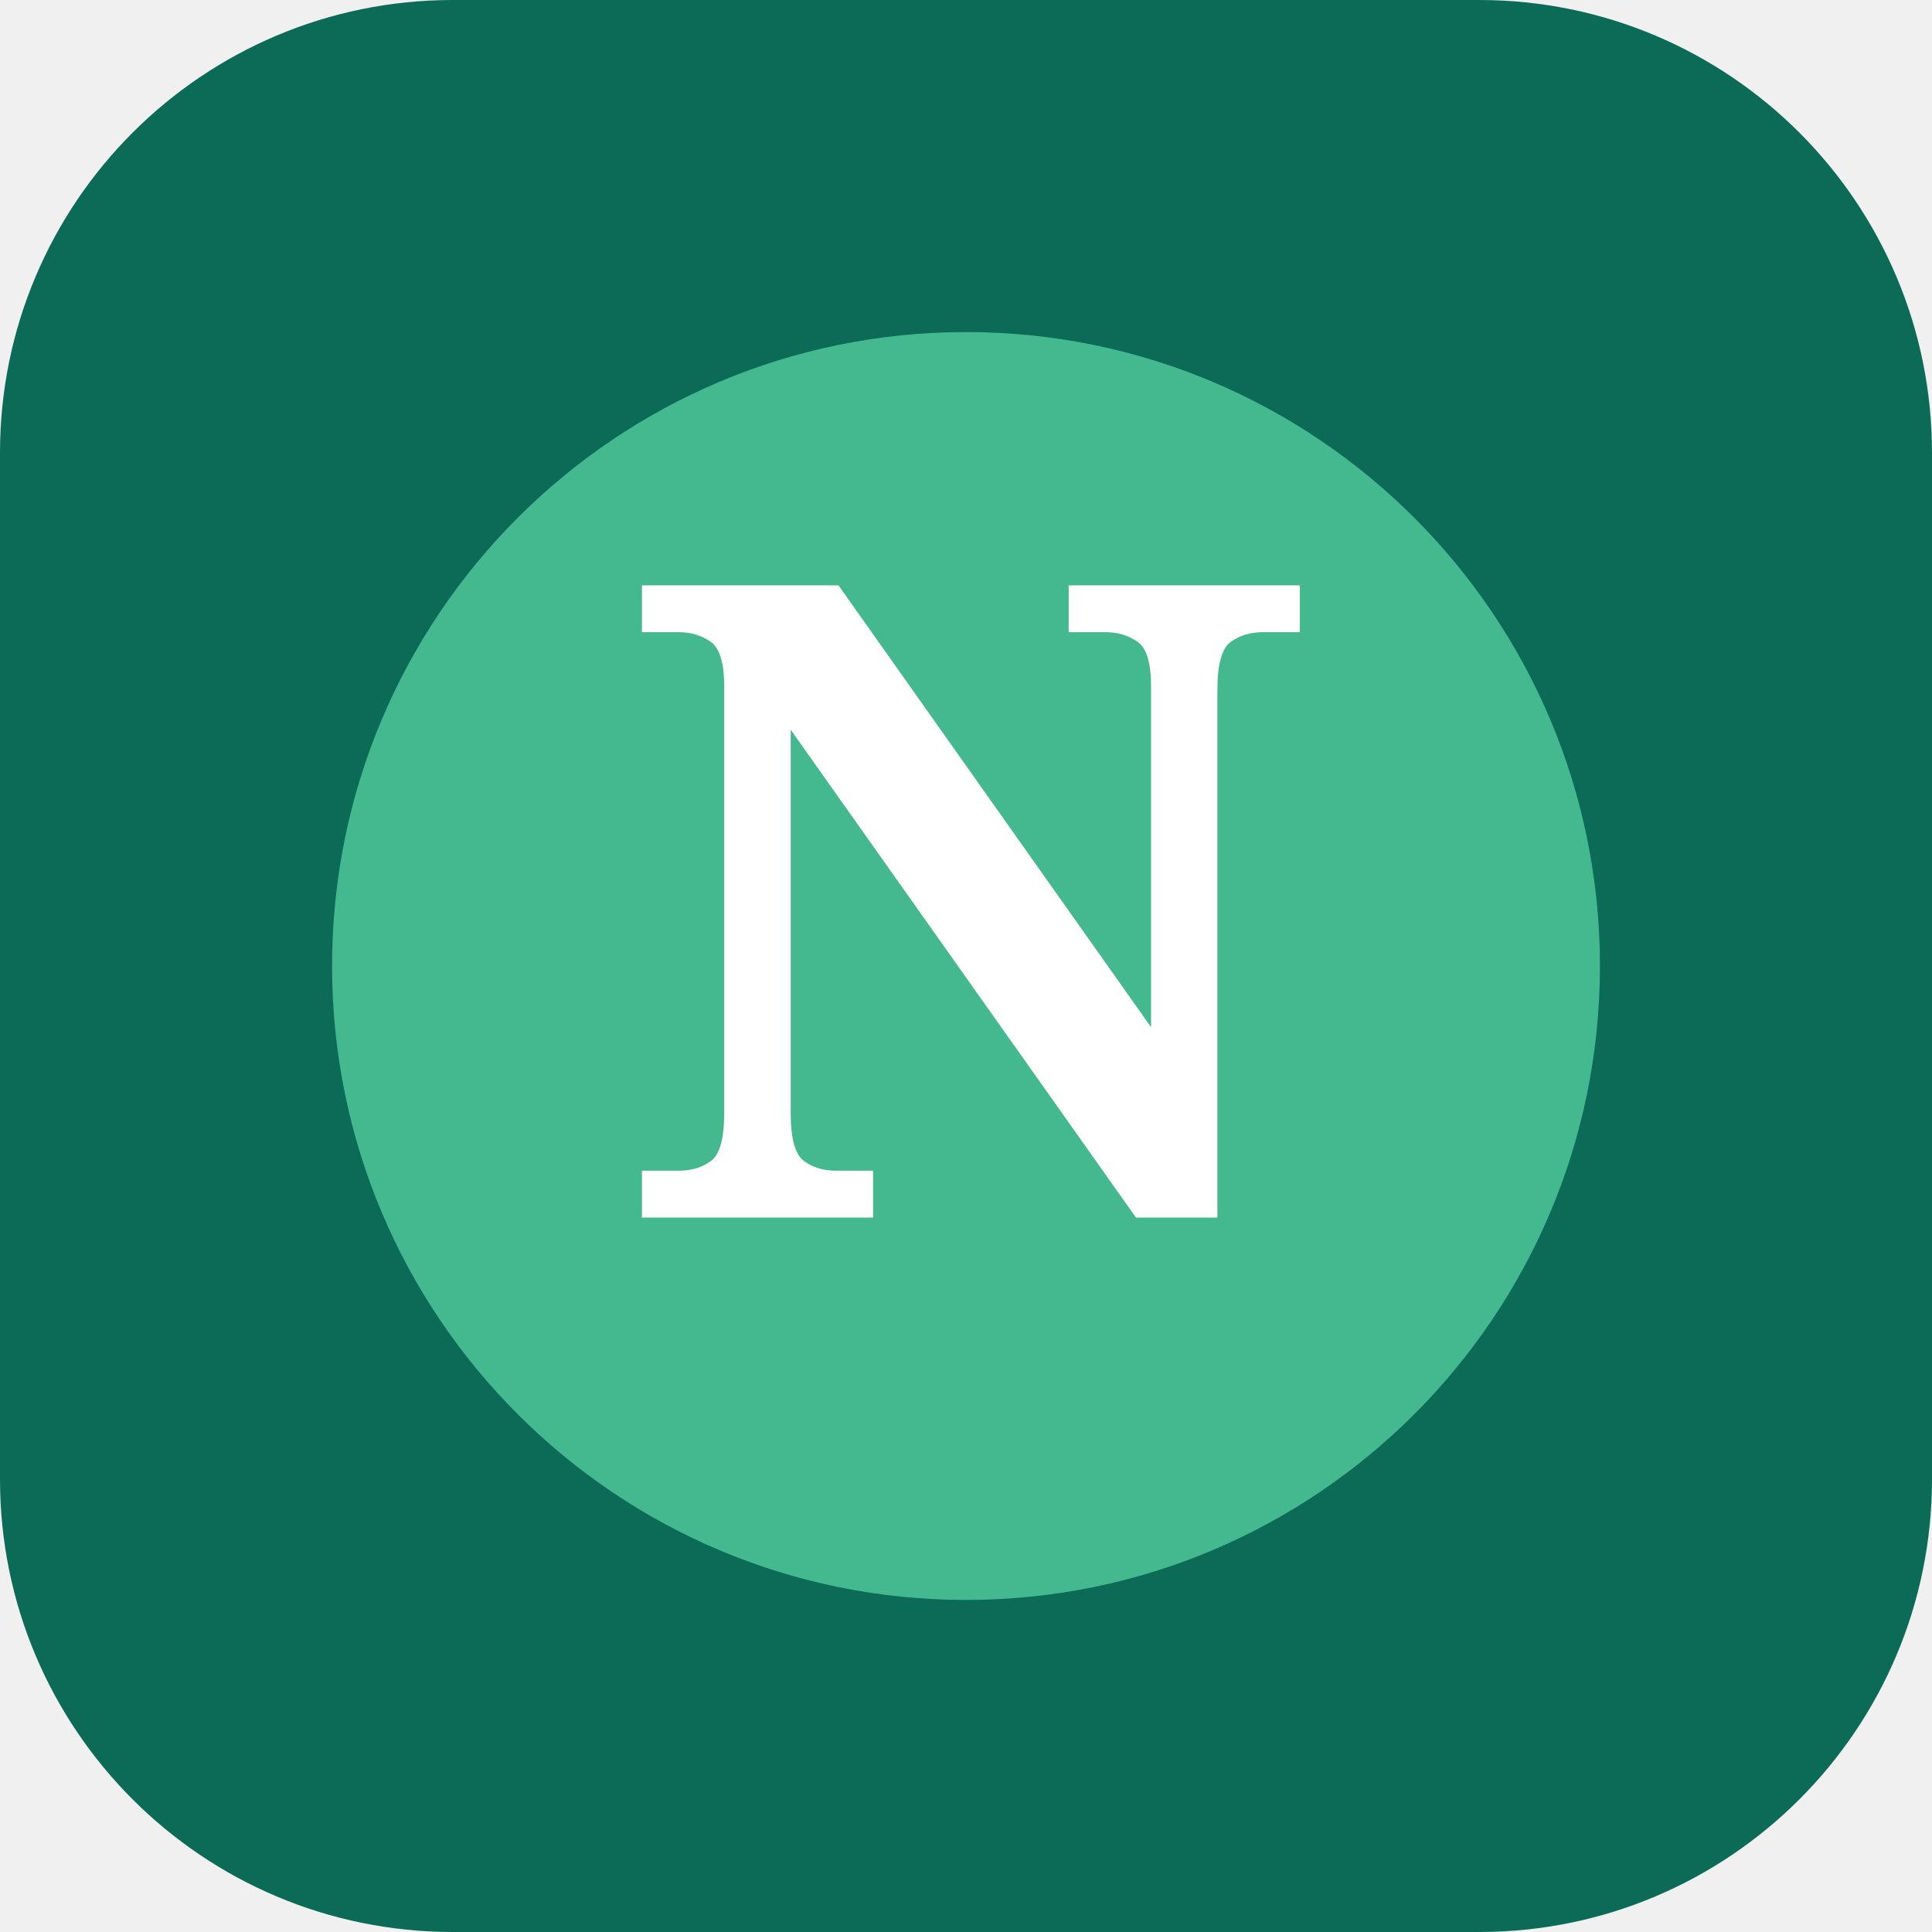
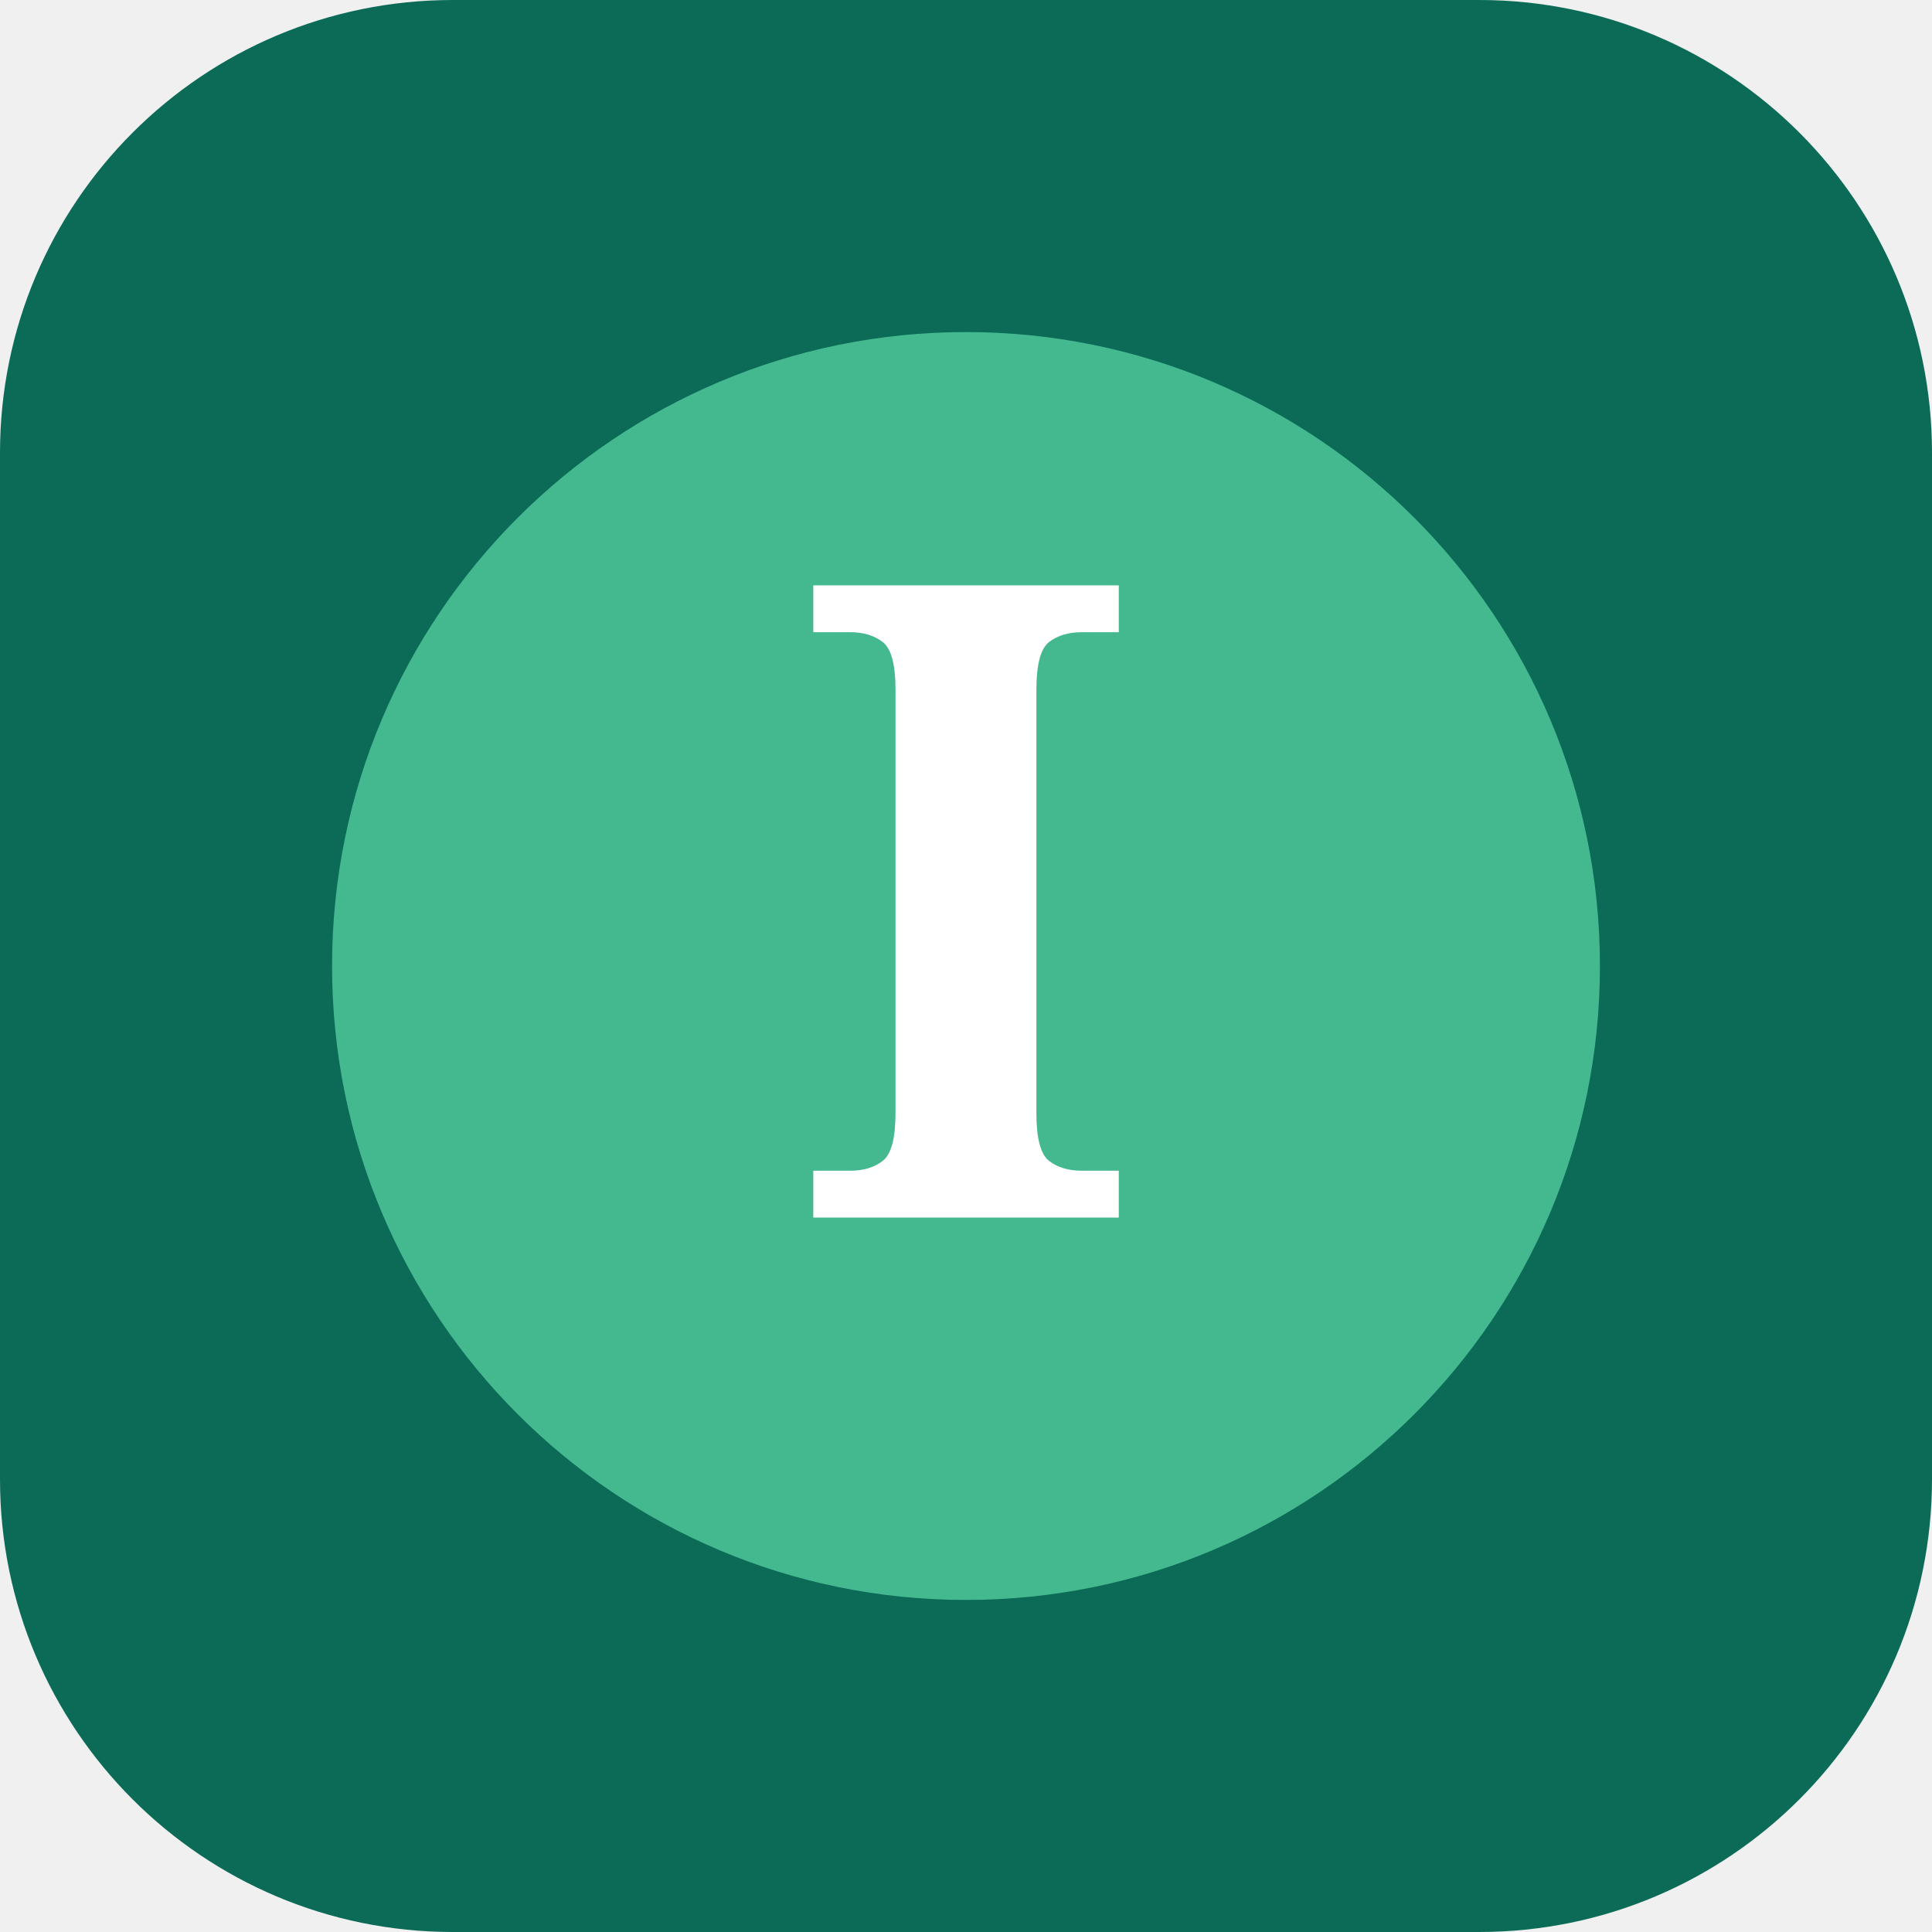
<svg xmlns="http://www.w3.org/2000/svg" viewBox="0 0 192 192">
  <rect width="192" height="192" rx="45" fill="#0b6b57" />
  <circle cx="96" cy="96" r="63" fill="#44b98f" />
-   <text x="96" y="121" text-anchor="middle" font-family="Georgia,serif" font-size="88" font-weight="700" fill="white">N</text>
+   <text x="96" y="121" text-anchor="middle" font-family="Georgia,serif" font-size="88" font-weight="700" fill="white">I</text>
</svg>
